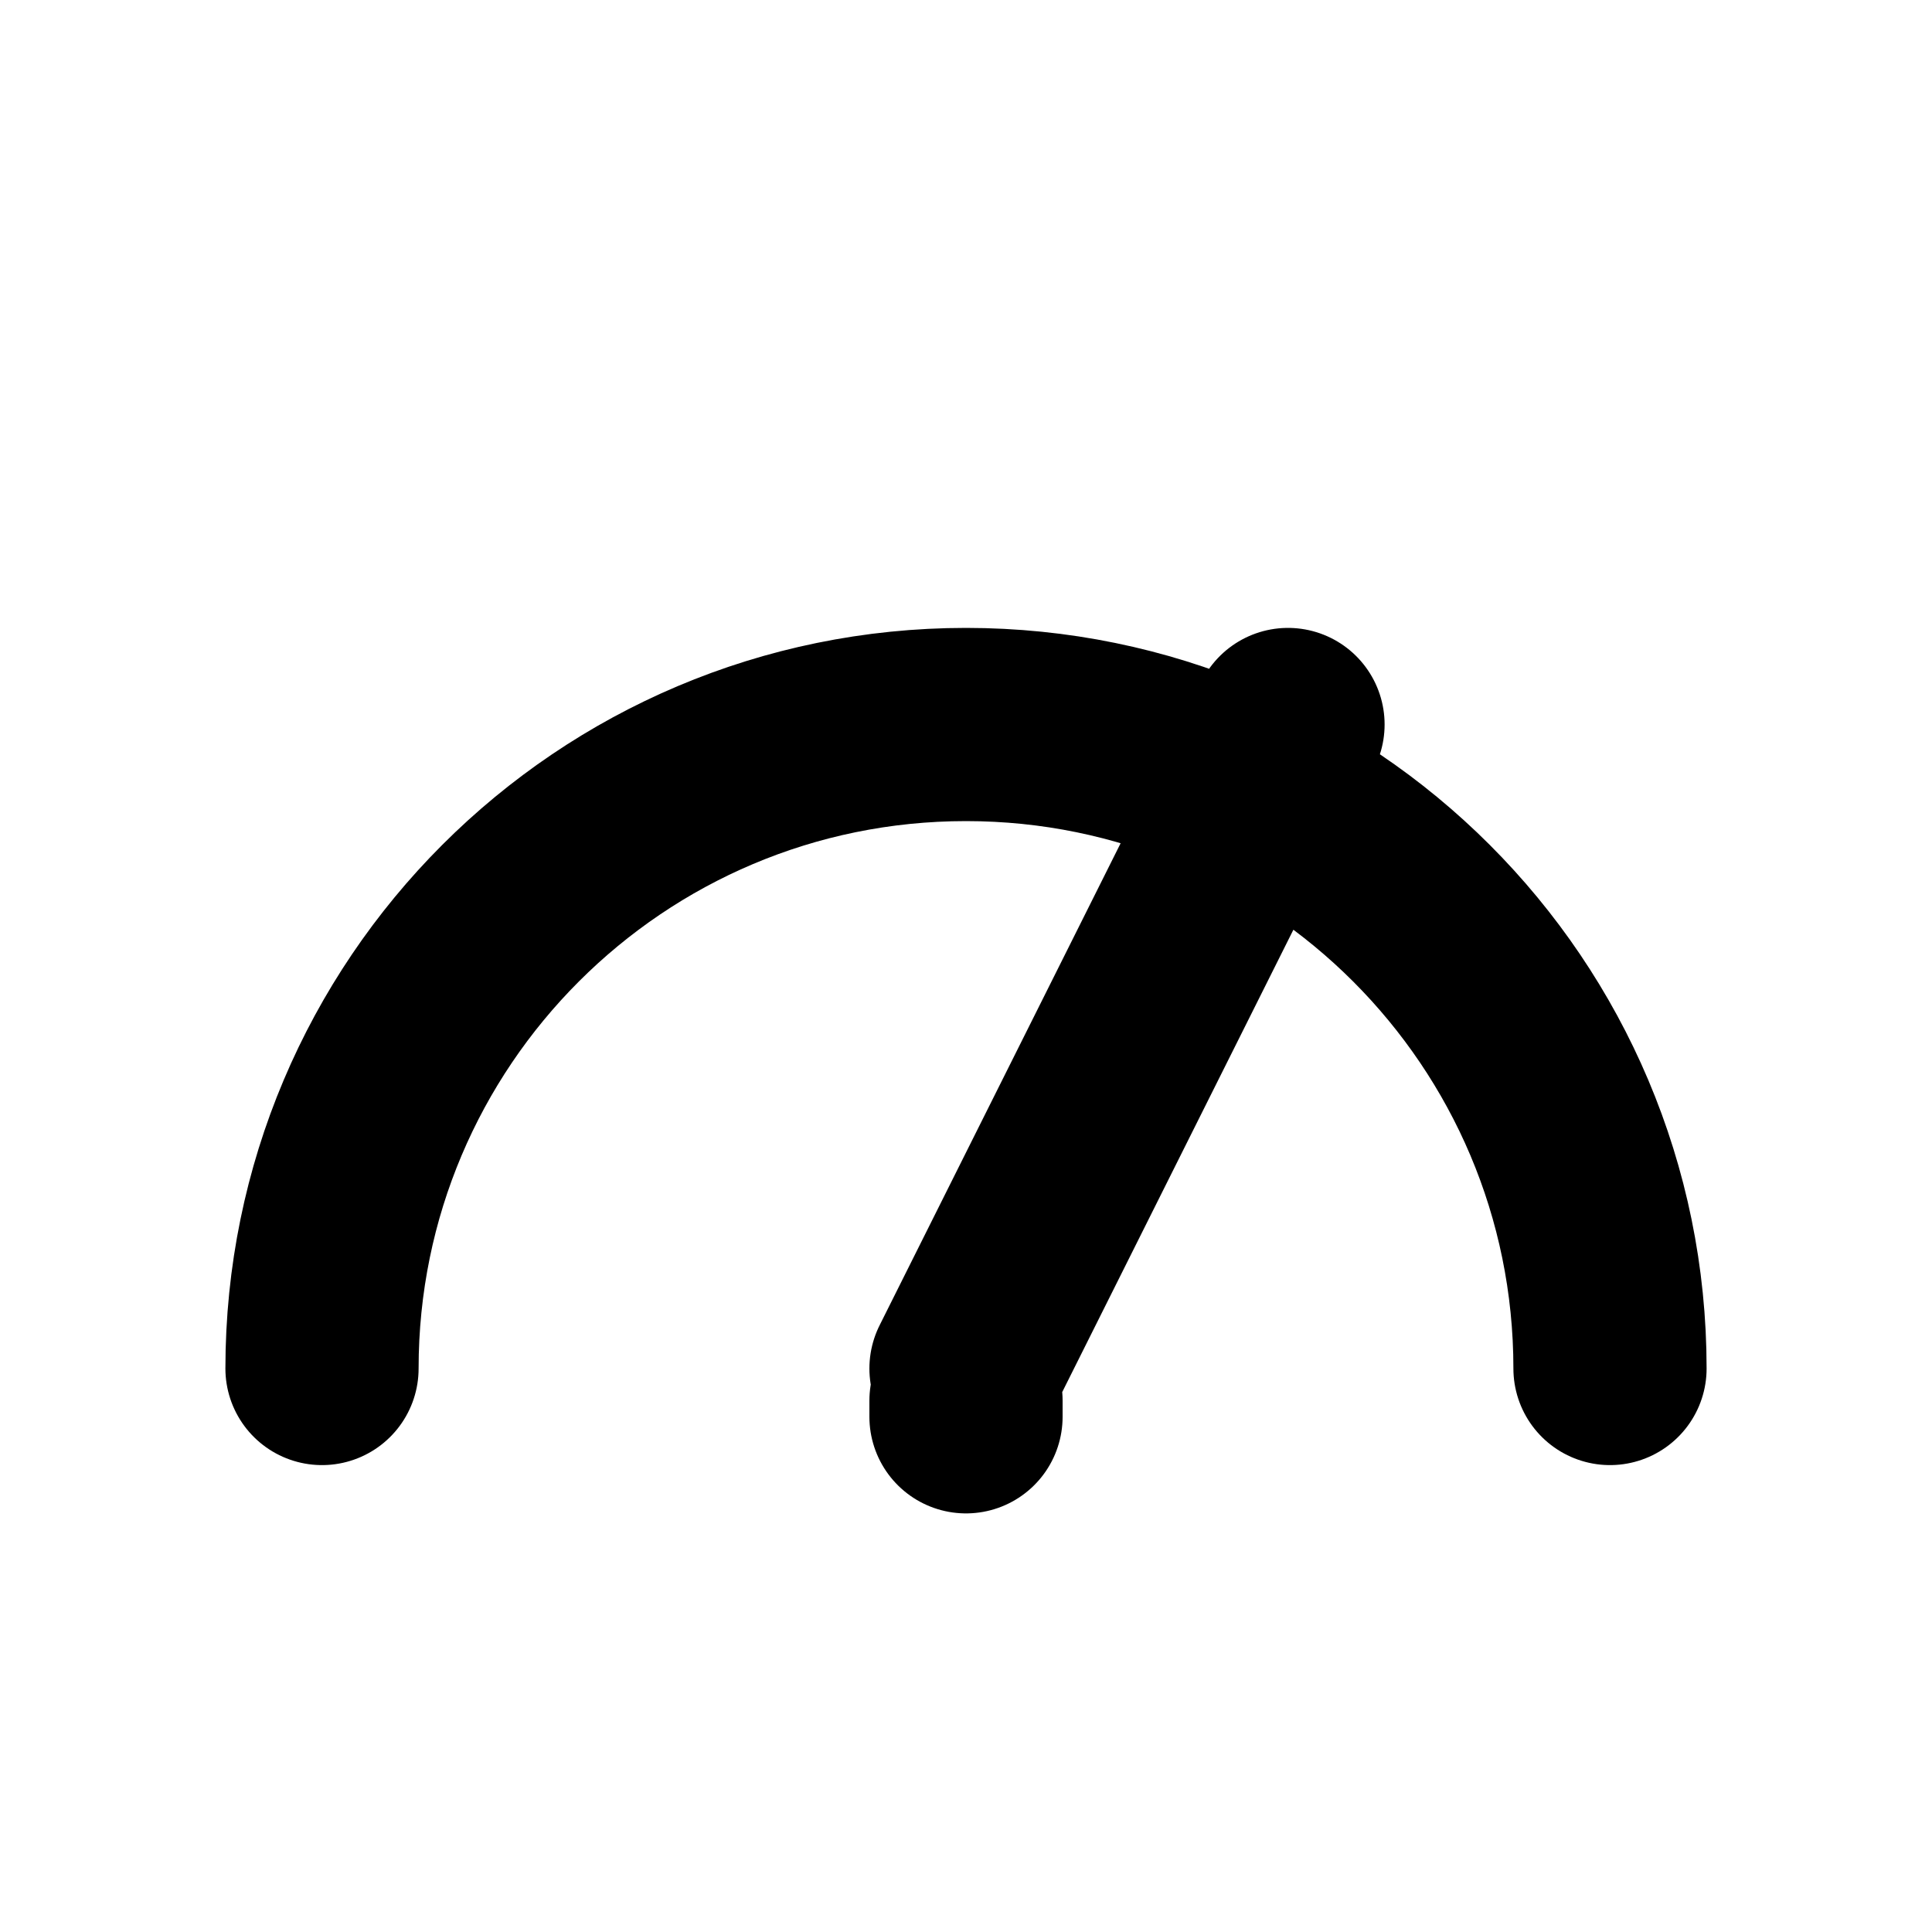
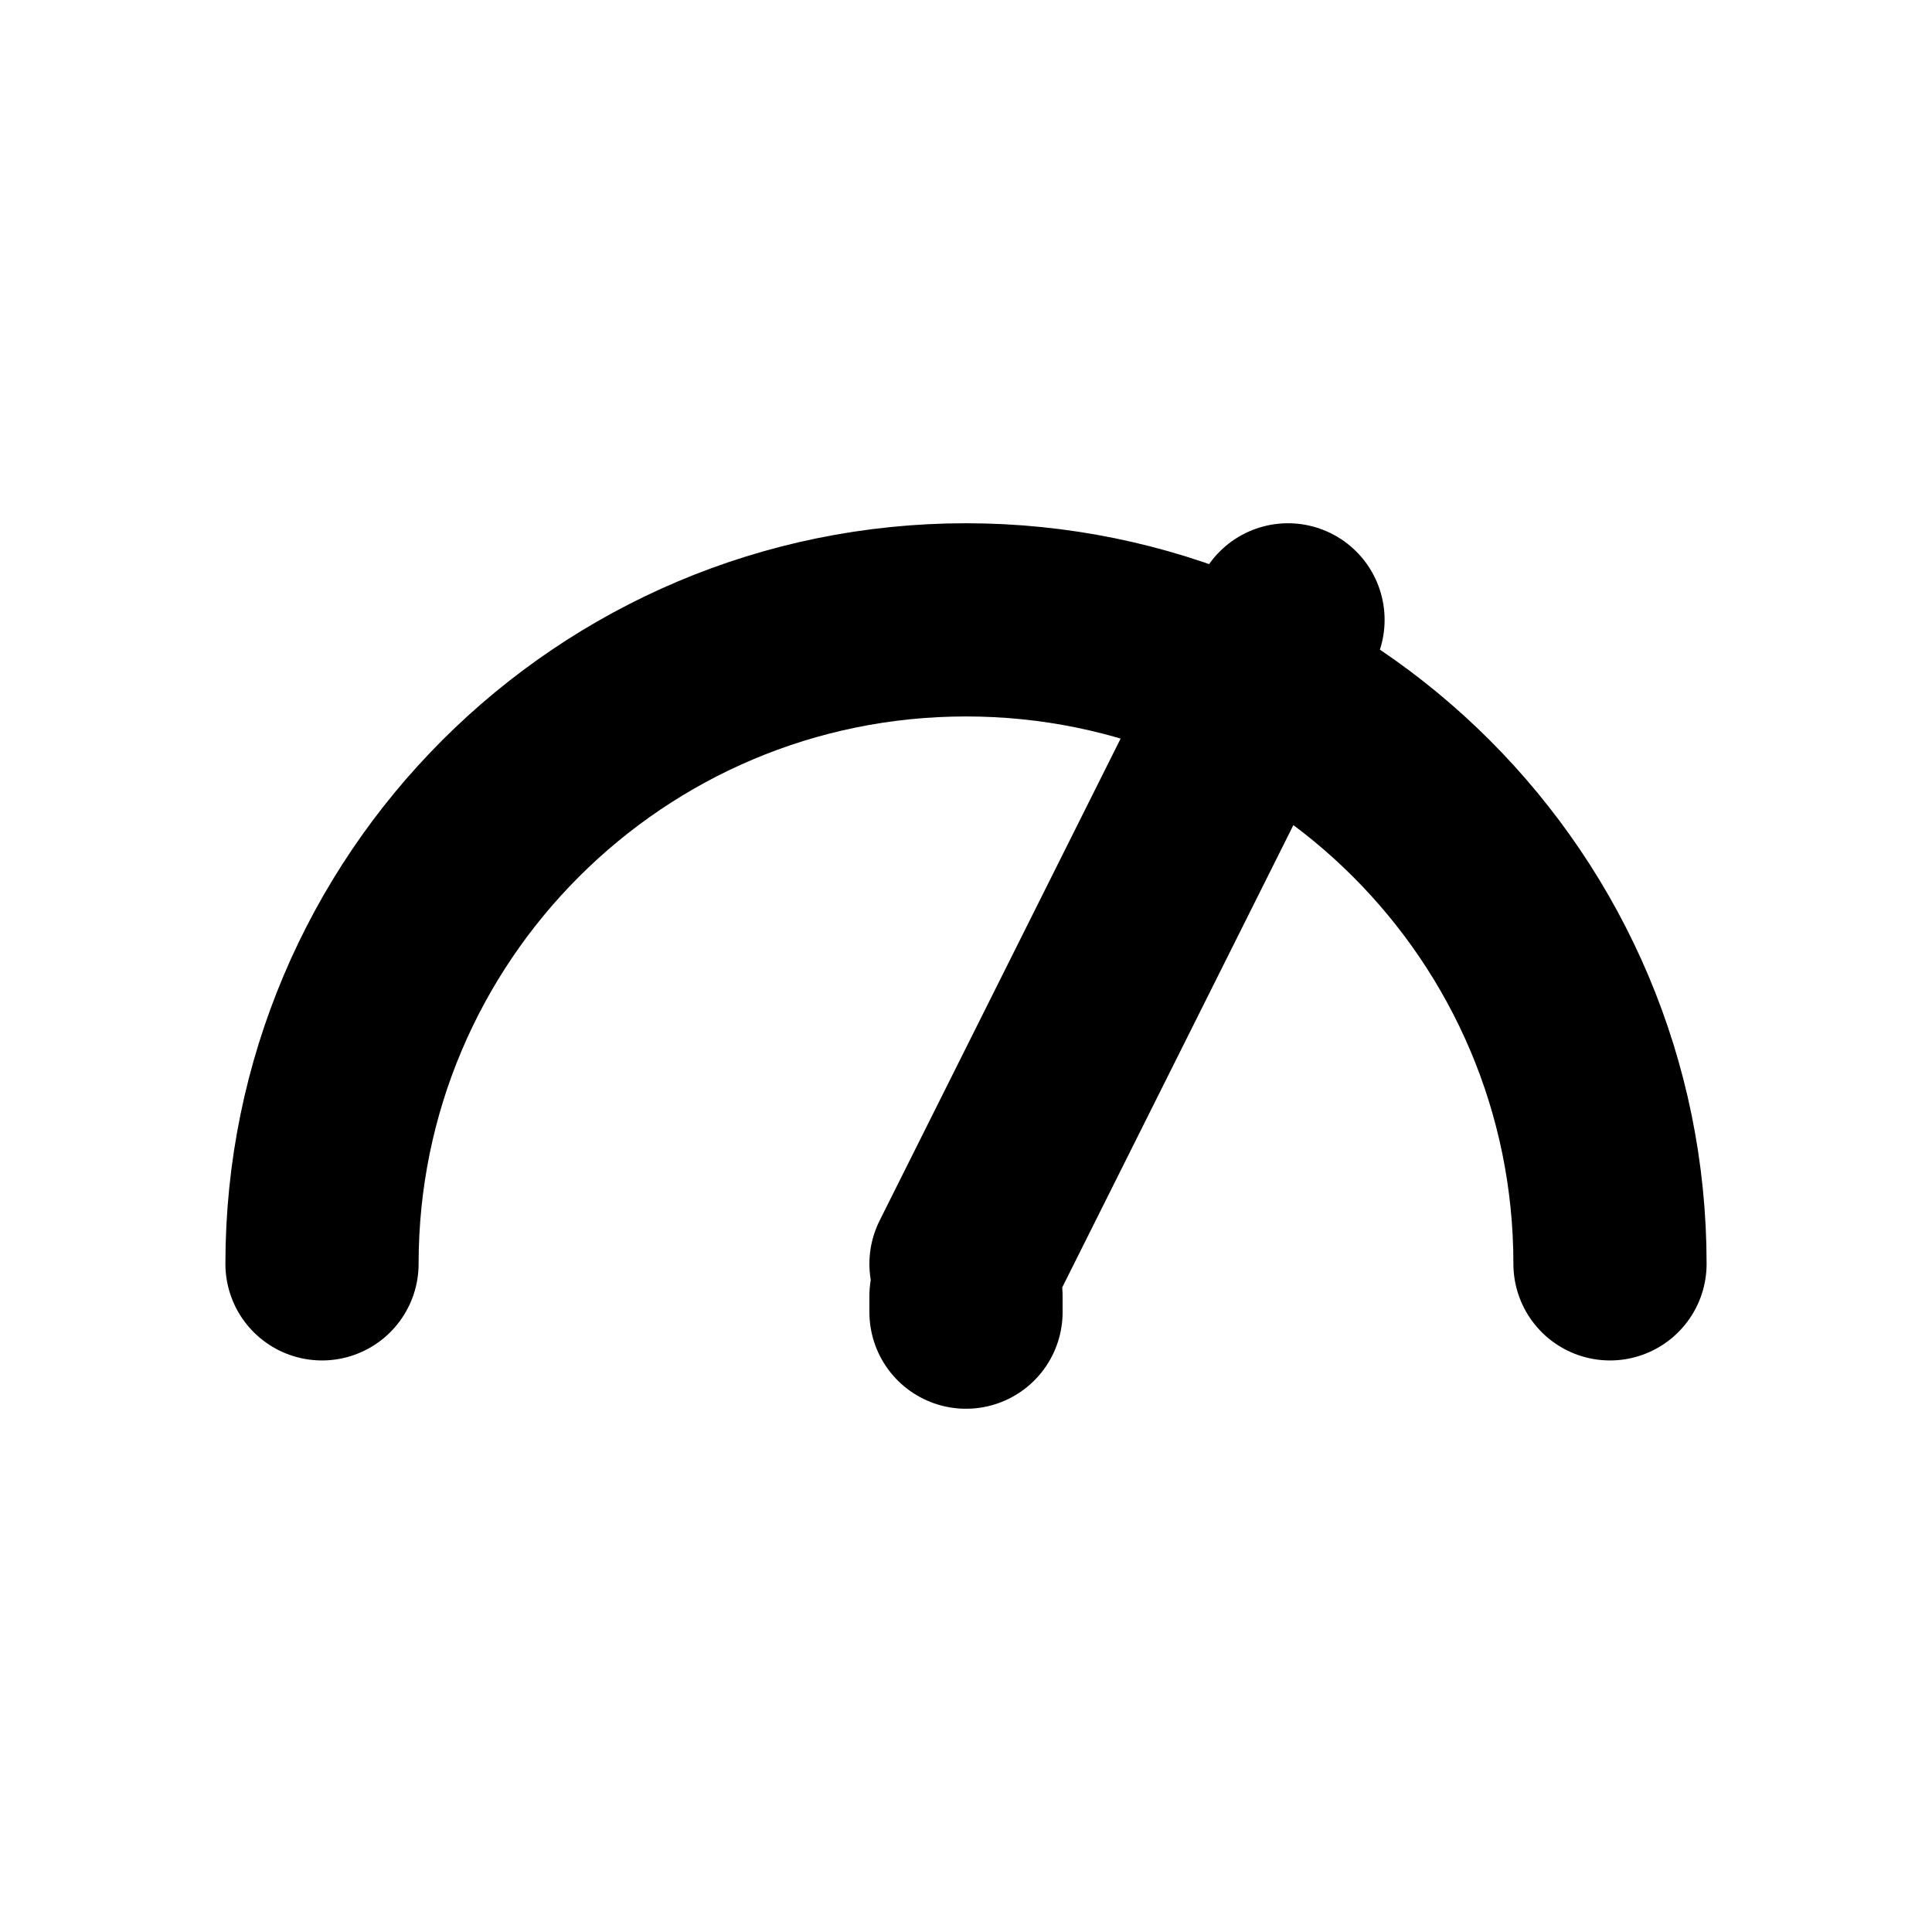
<svg xmlns="http://www.w3.org/2000/svg" width="24" height="24" viewBox="0 0 24 24">
-   <path d="M4 17a8 8 0 0 1 16 0M12 17l4-8M12 17.6v-.2" fill="none" stroke="currentColor" stroke-width="2.4" stroke-linecap="round" stroke-linejoin="round" />
+   <path d="M4 15.7a8 8 0 0 1 16 0M12 15.7l4-8M12 16.3v-.2" fill="none" stroke="currentColor" stroke-width="2.4" stroke-linecap="round" stroke-linejoin="round" />
</svg>
